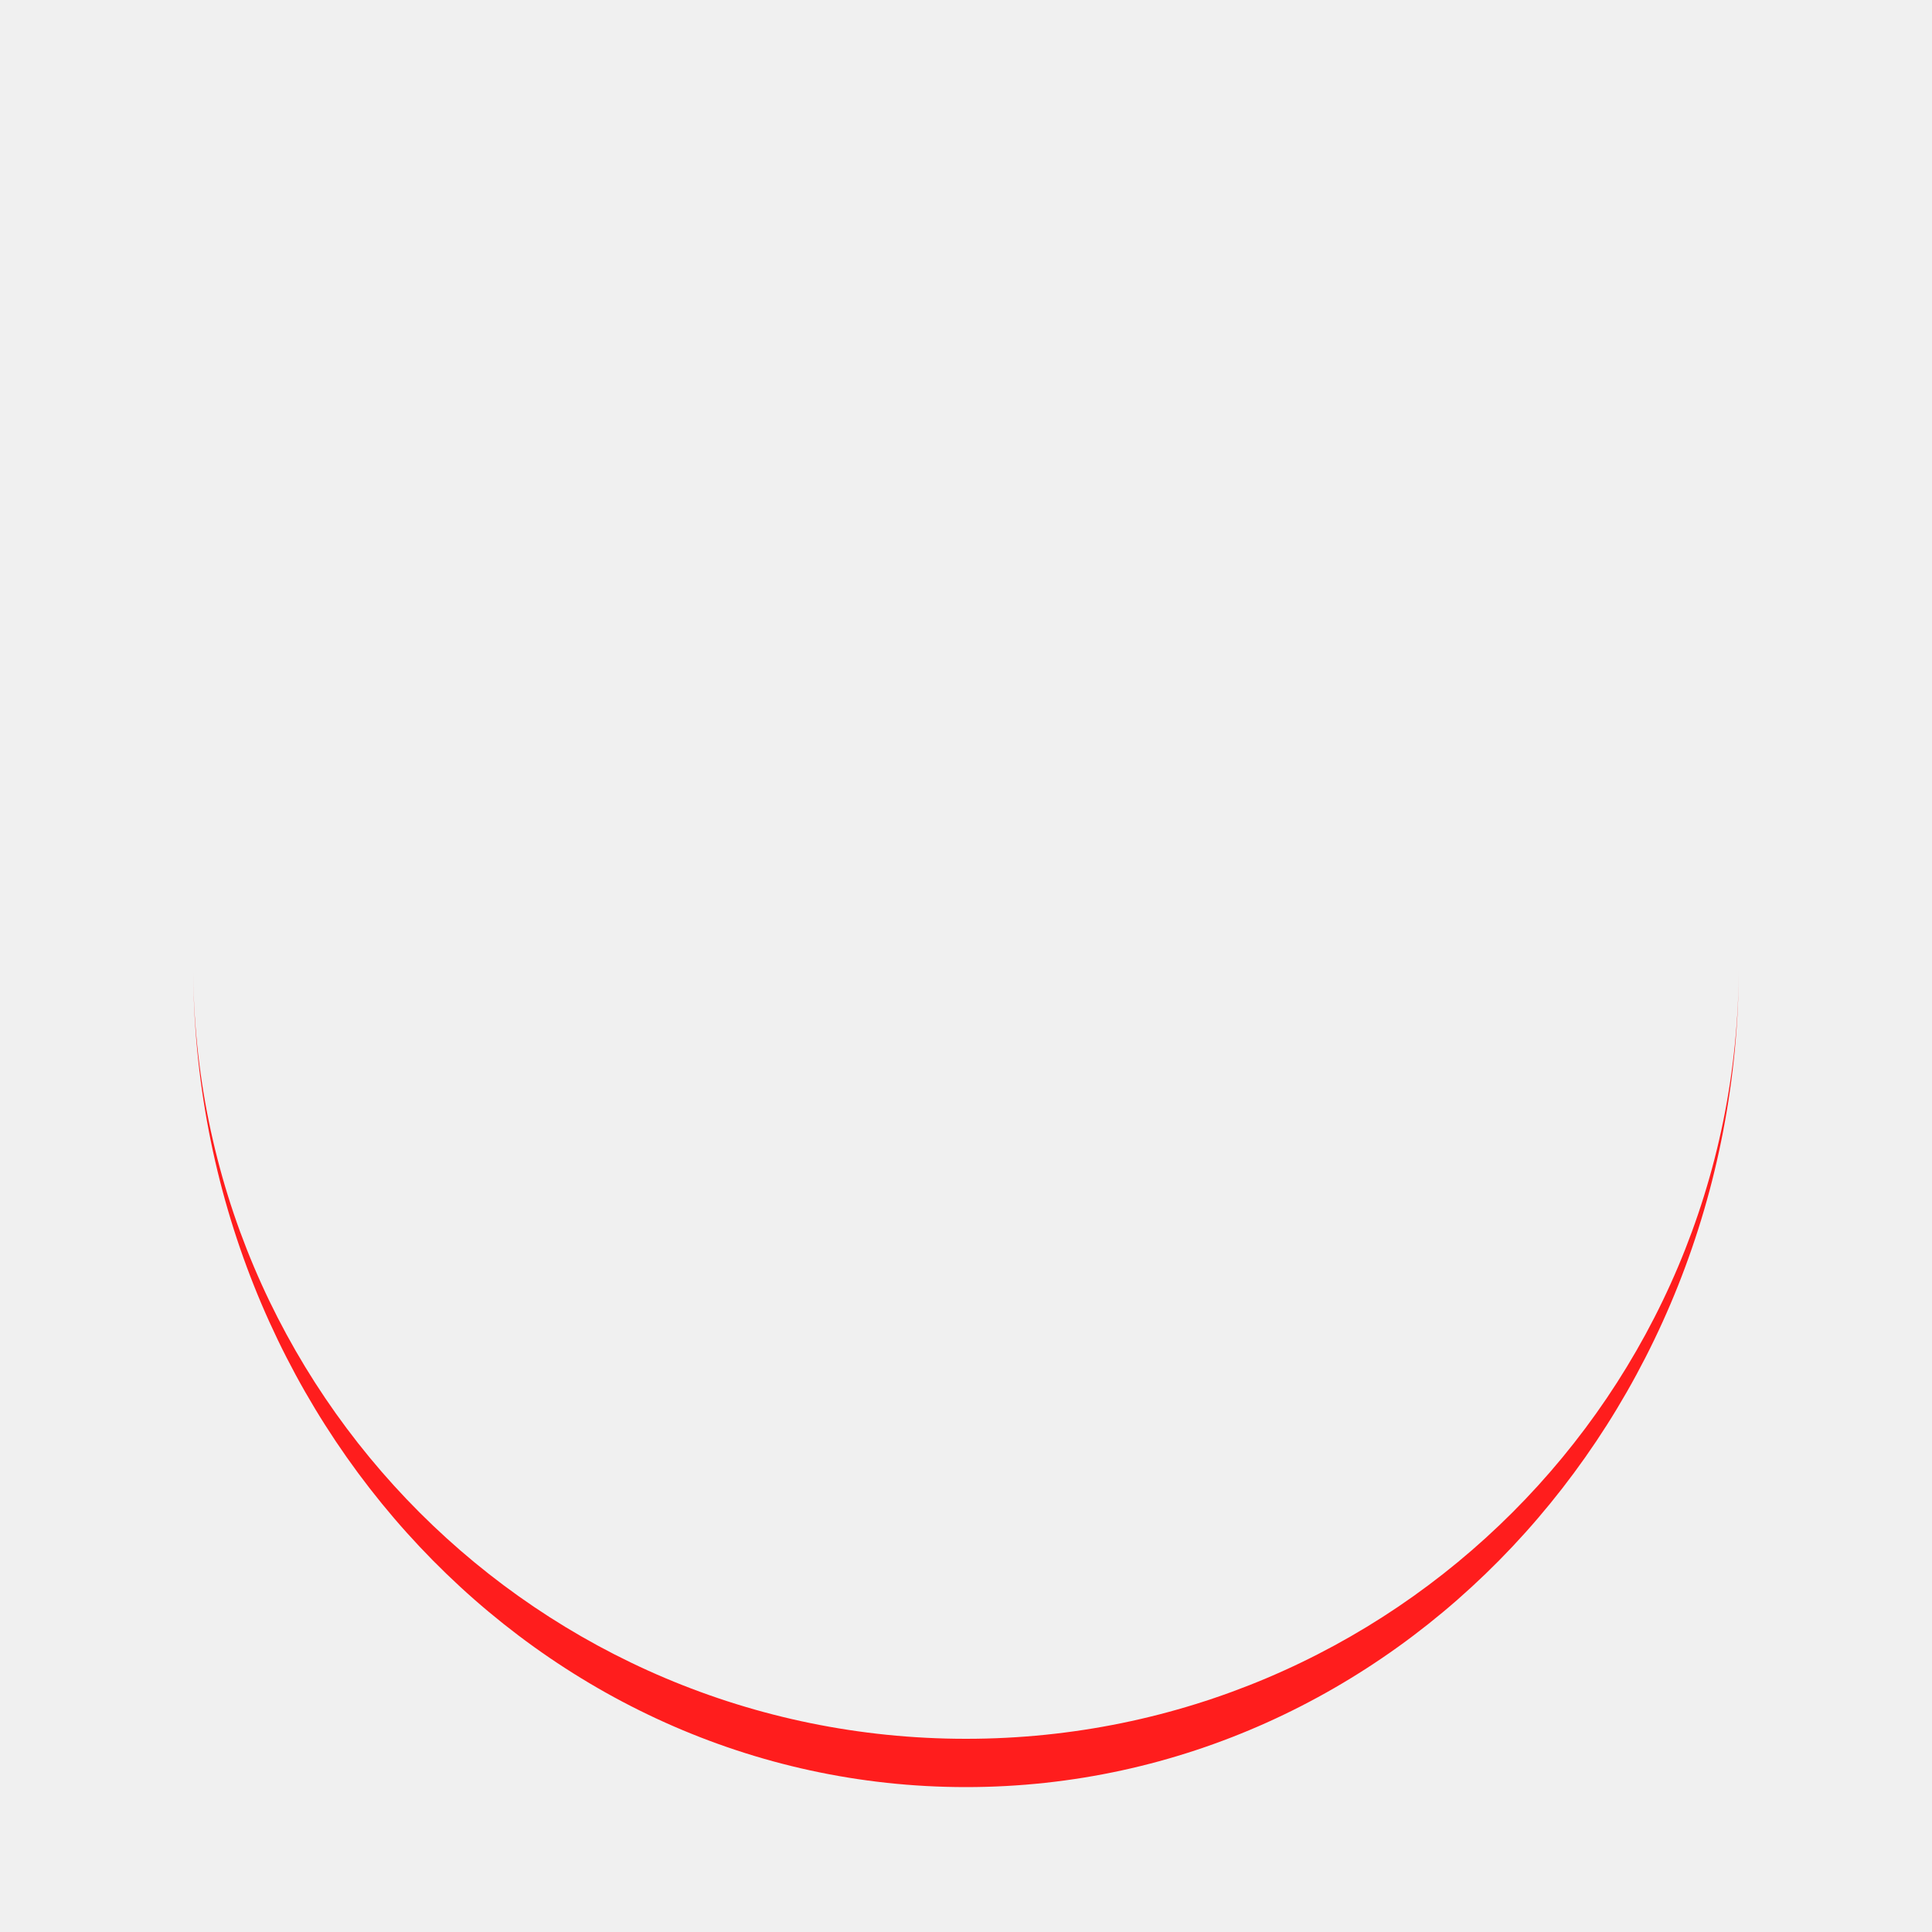
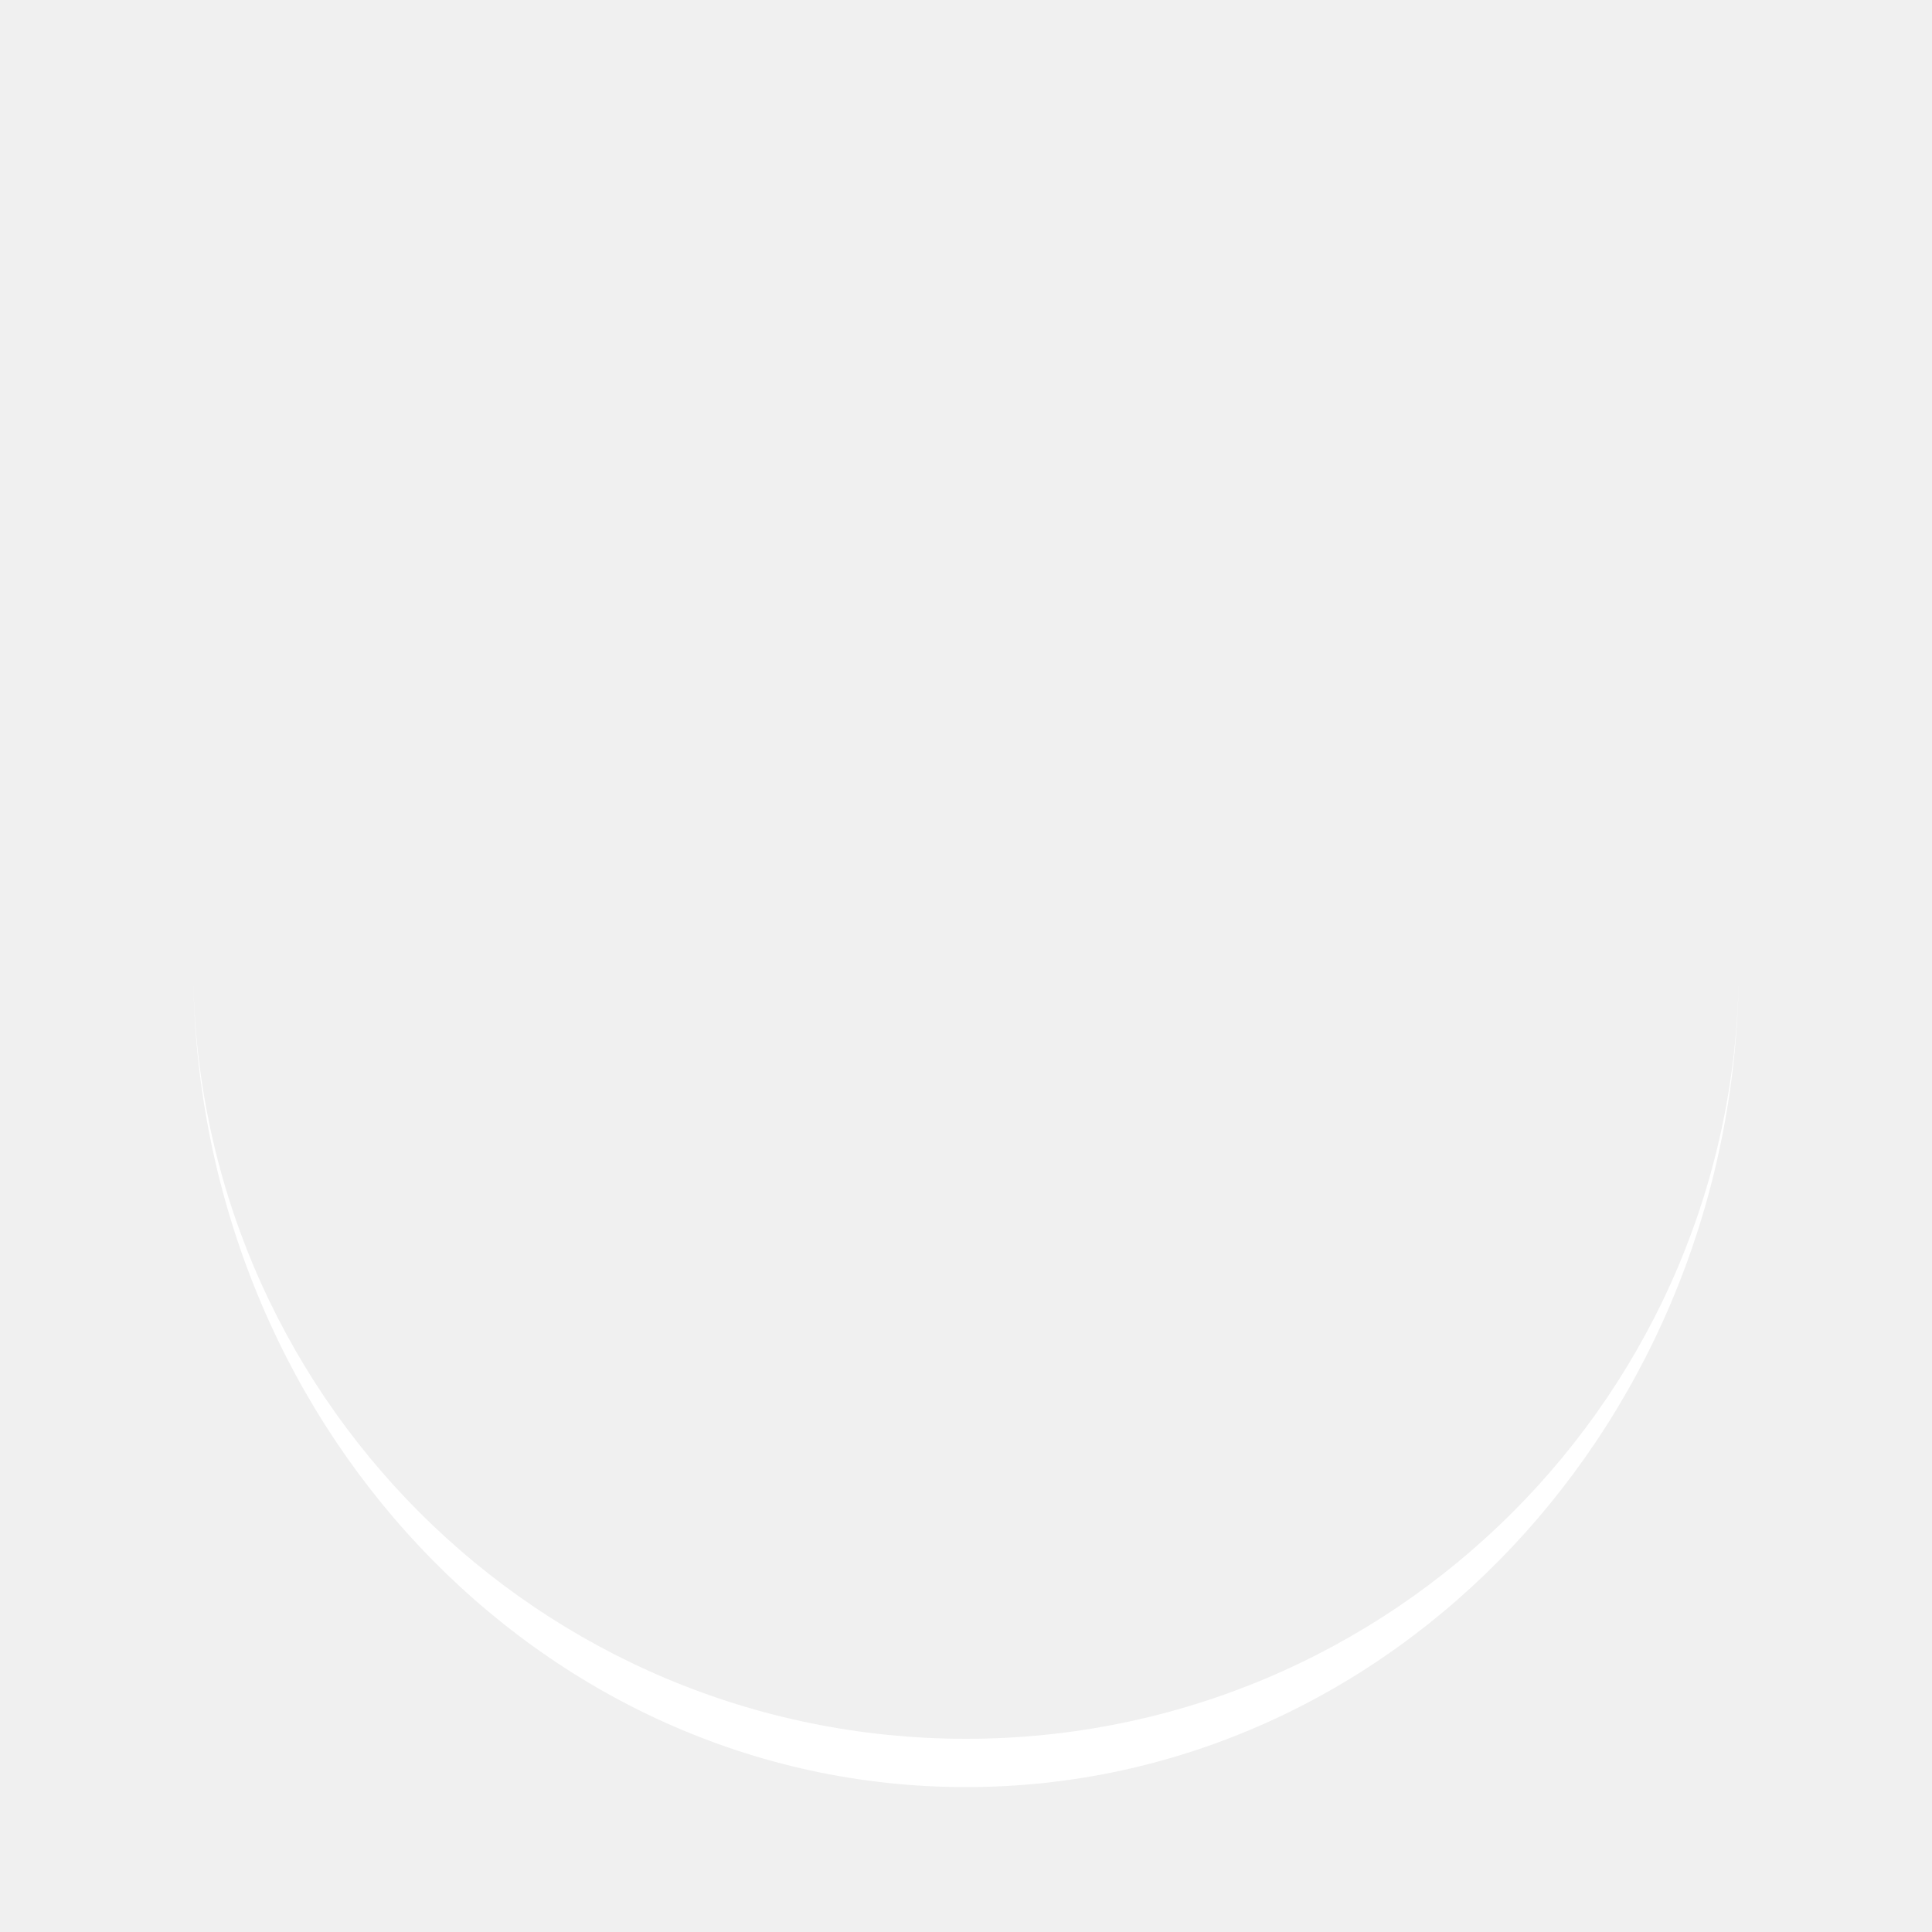
<svg xmlns="http://www.w3.org/2000/svg" style="margin: auto; background: rgba(255, 255, 255, 0); display: block; shape-rendering: auto;" width="150px" height="150px" viewBox="0 0 100 100" preserveAspectRatio="xMidYMid">
-   <path d="M10 50A40 40 0 0 0 90 50A40 42.5 0 0 1 10 50" fill="#ff1d1d" stroke="none">
+   <path d="M10 50A40 40 0 0 0 90 50A40 42.5 0 0 1 10 50" fill="white" stroke="none">
    <animateTransform attributeName="transform" type="rotate" dur="1s" repeatCount="indefinite" keyTimes="0;1" values="0 50 51.25;360 50 51.25" />
  </path>
</svg>
